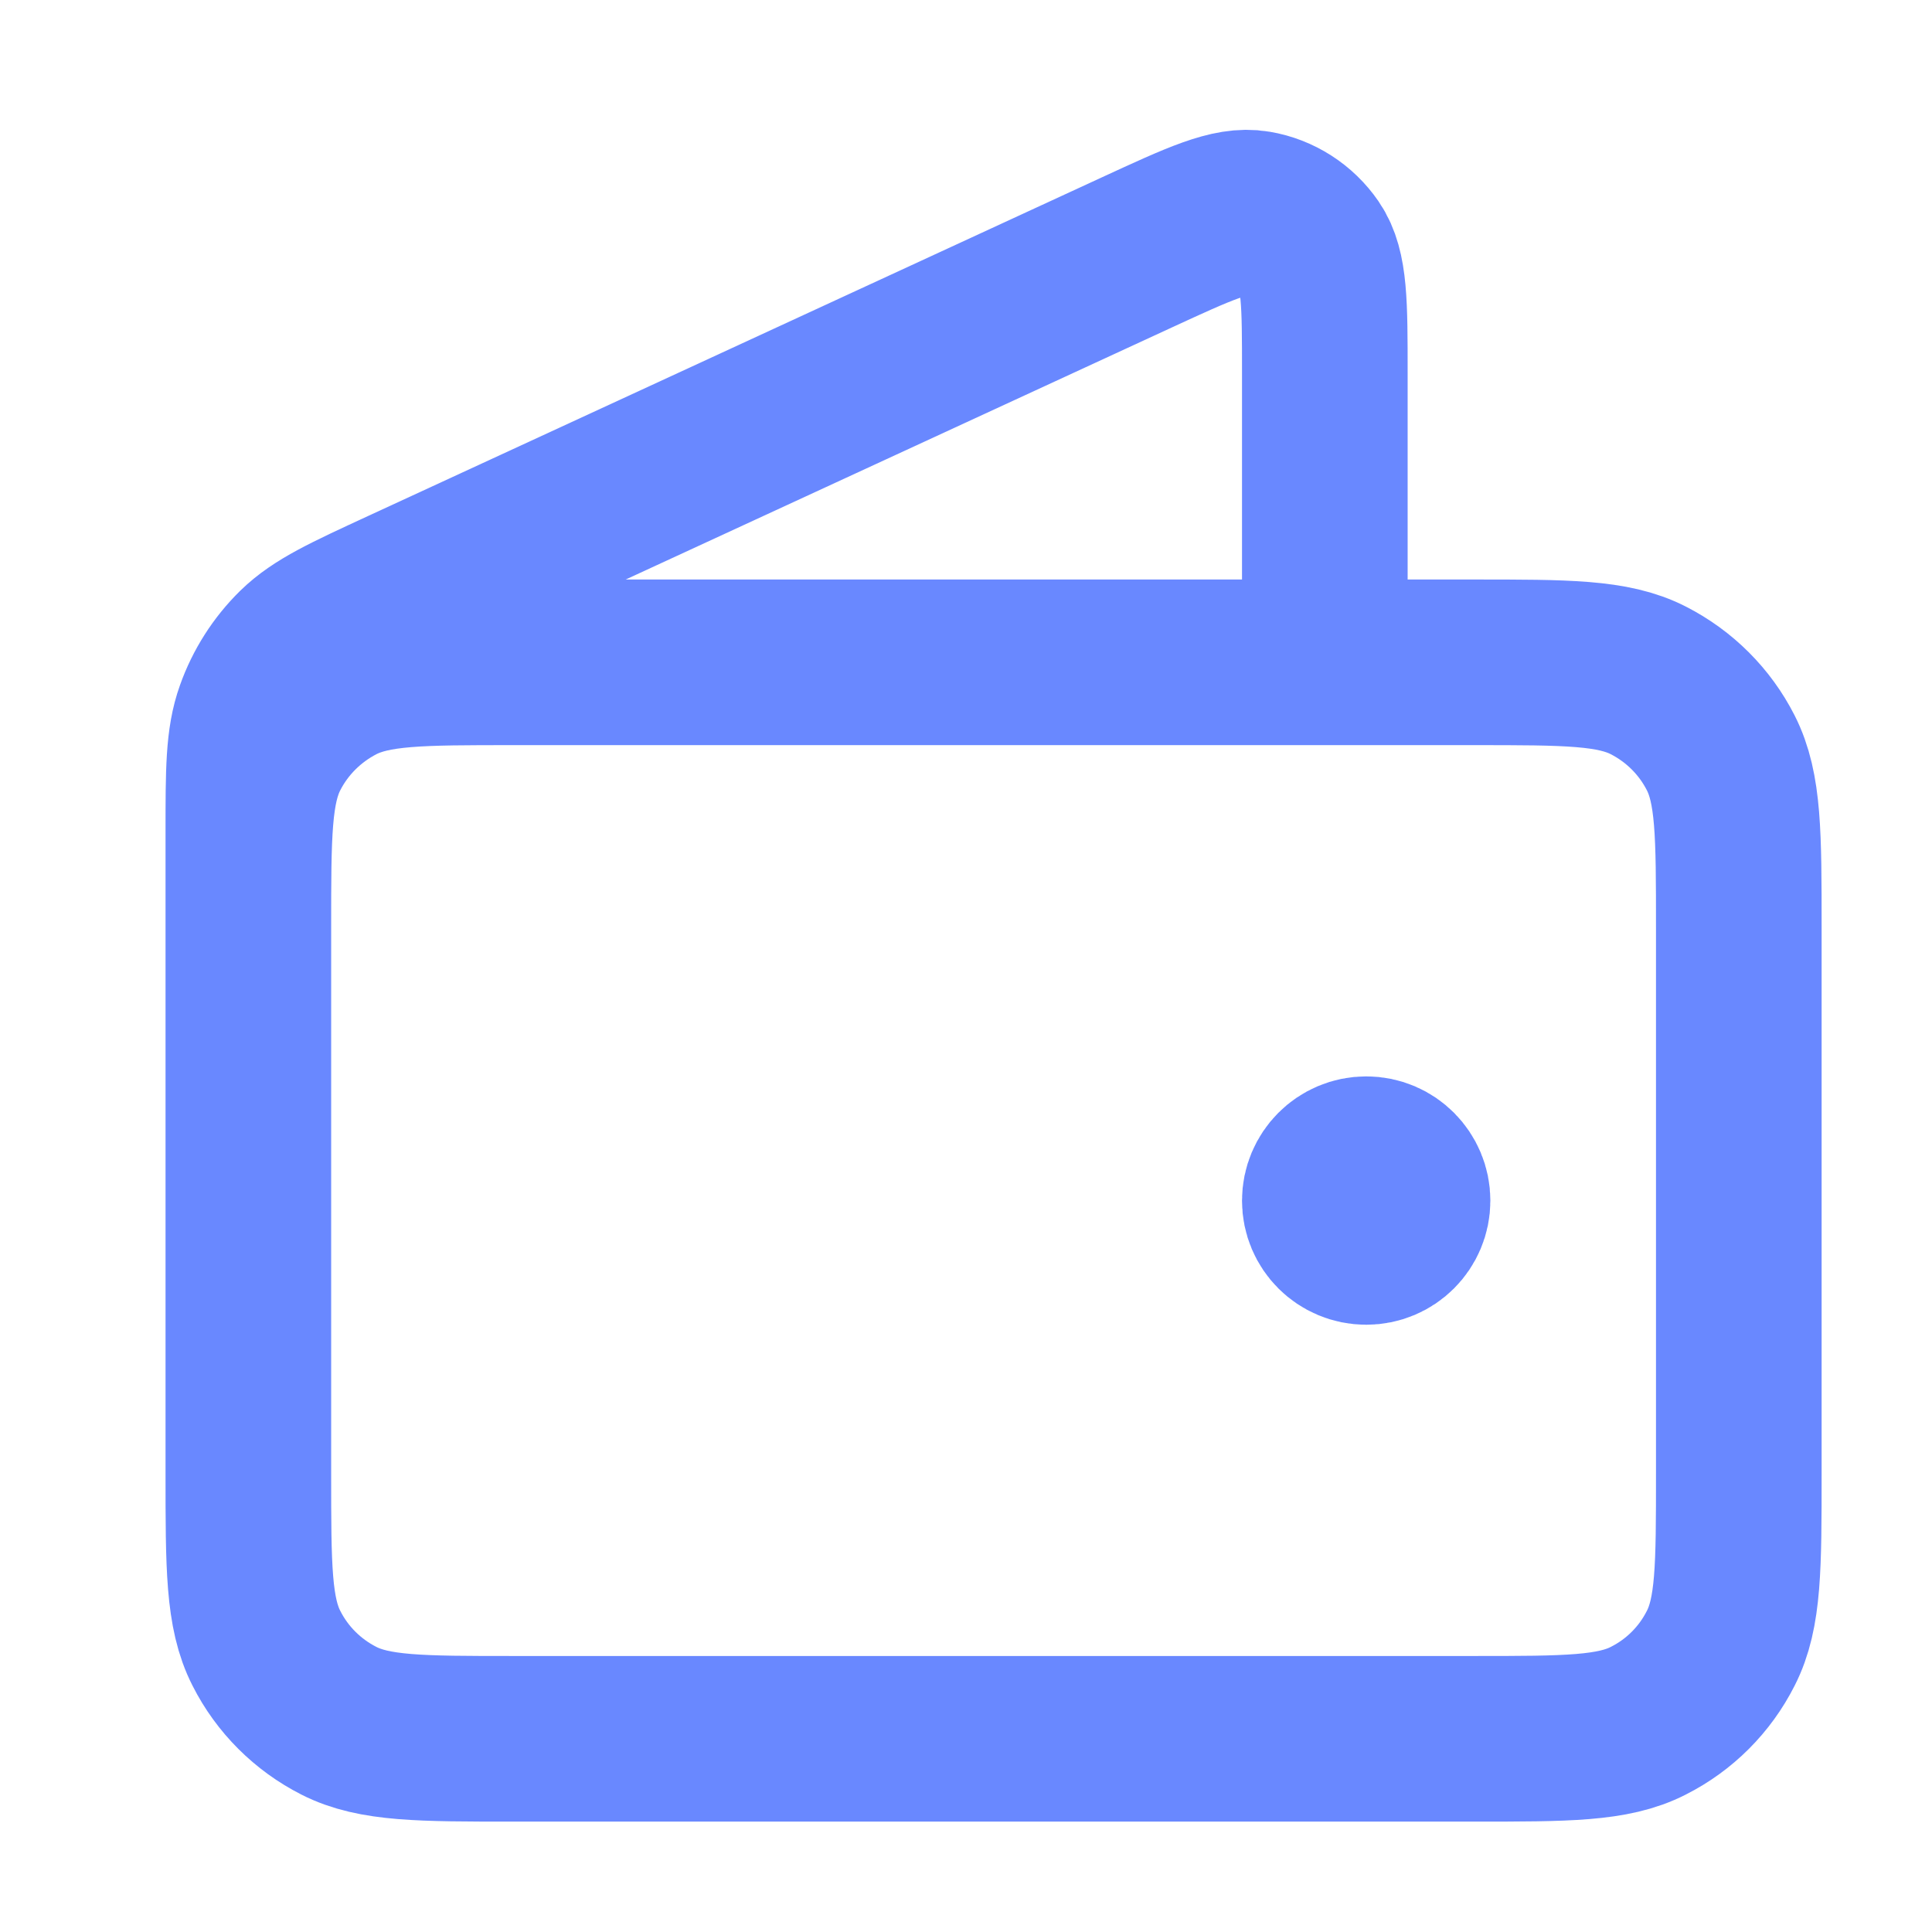
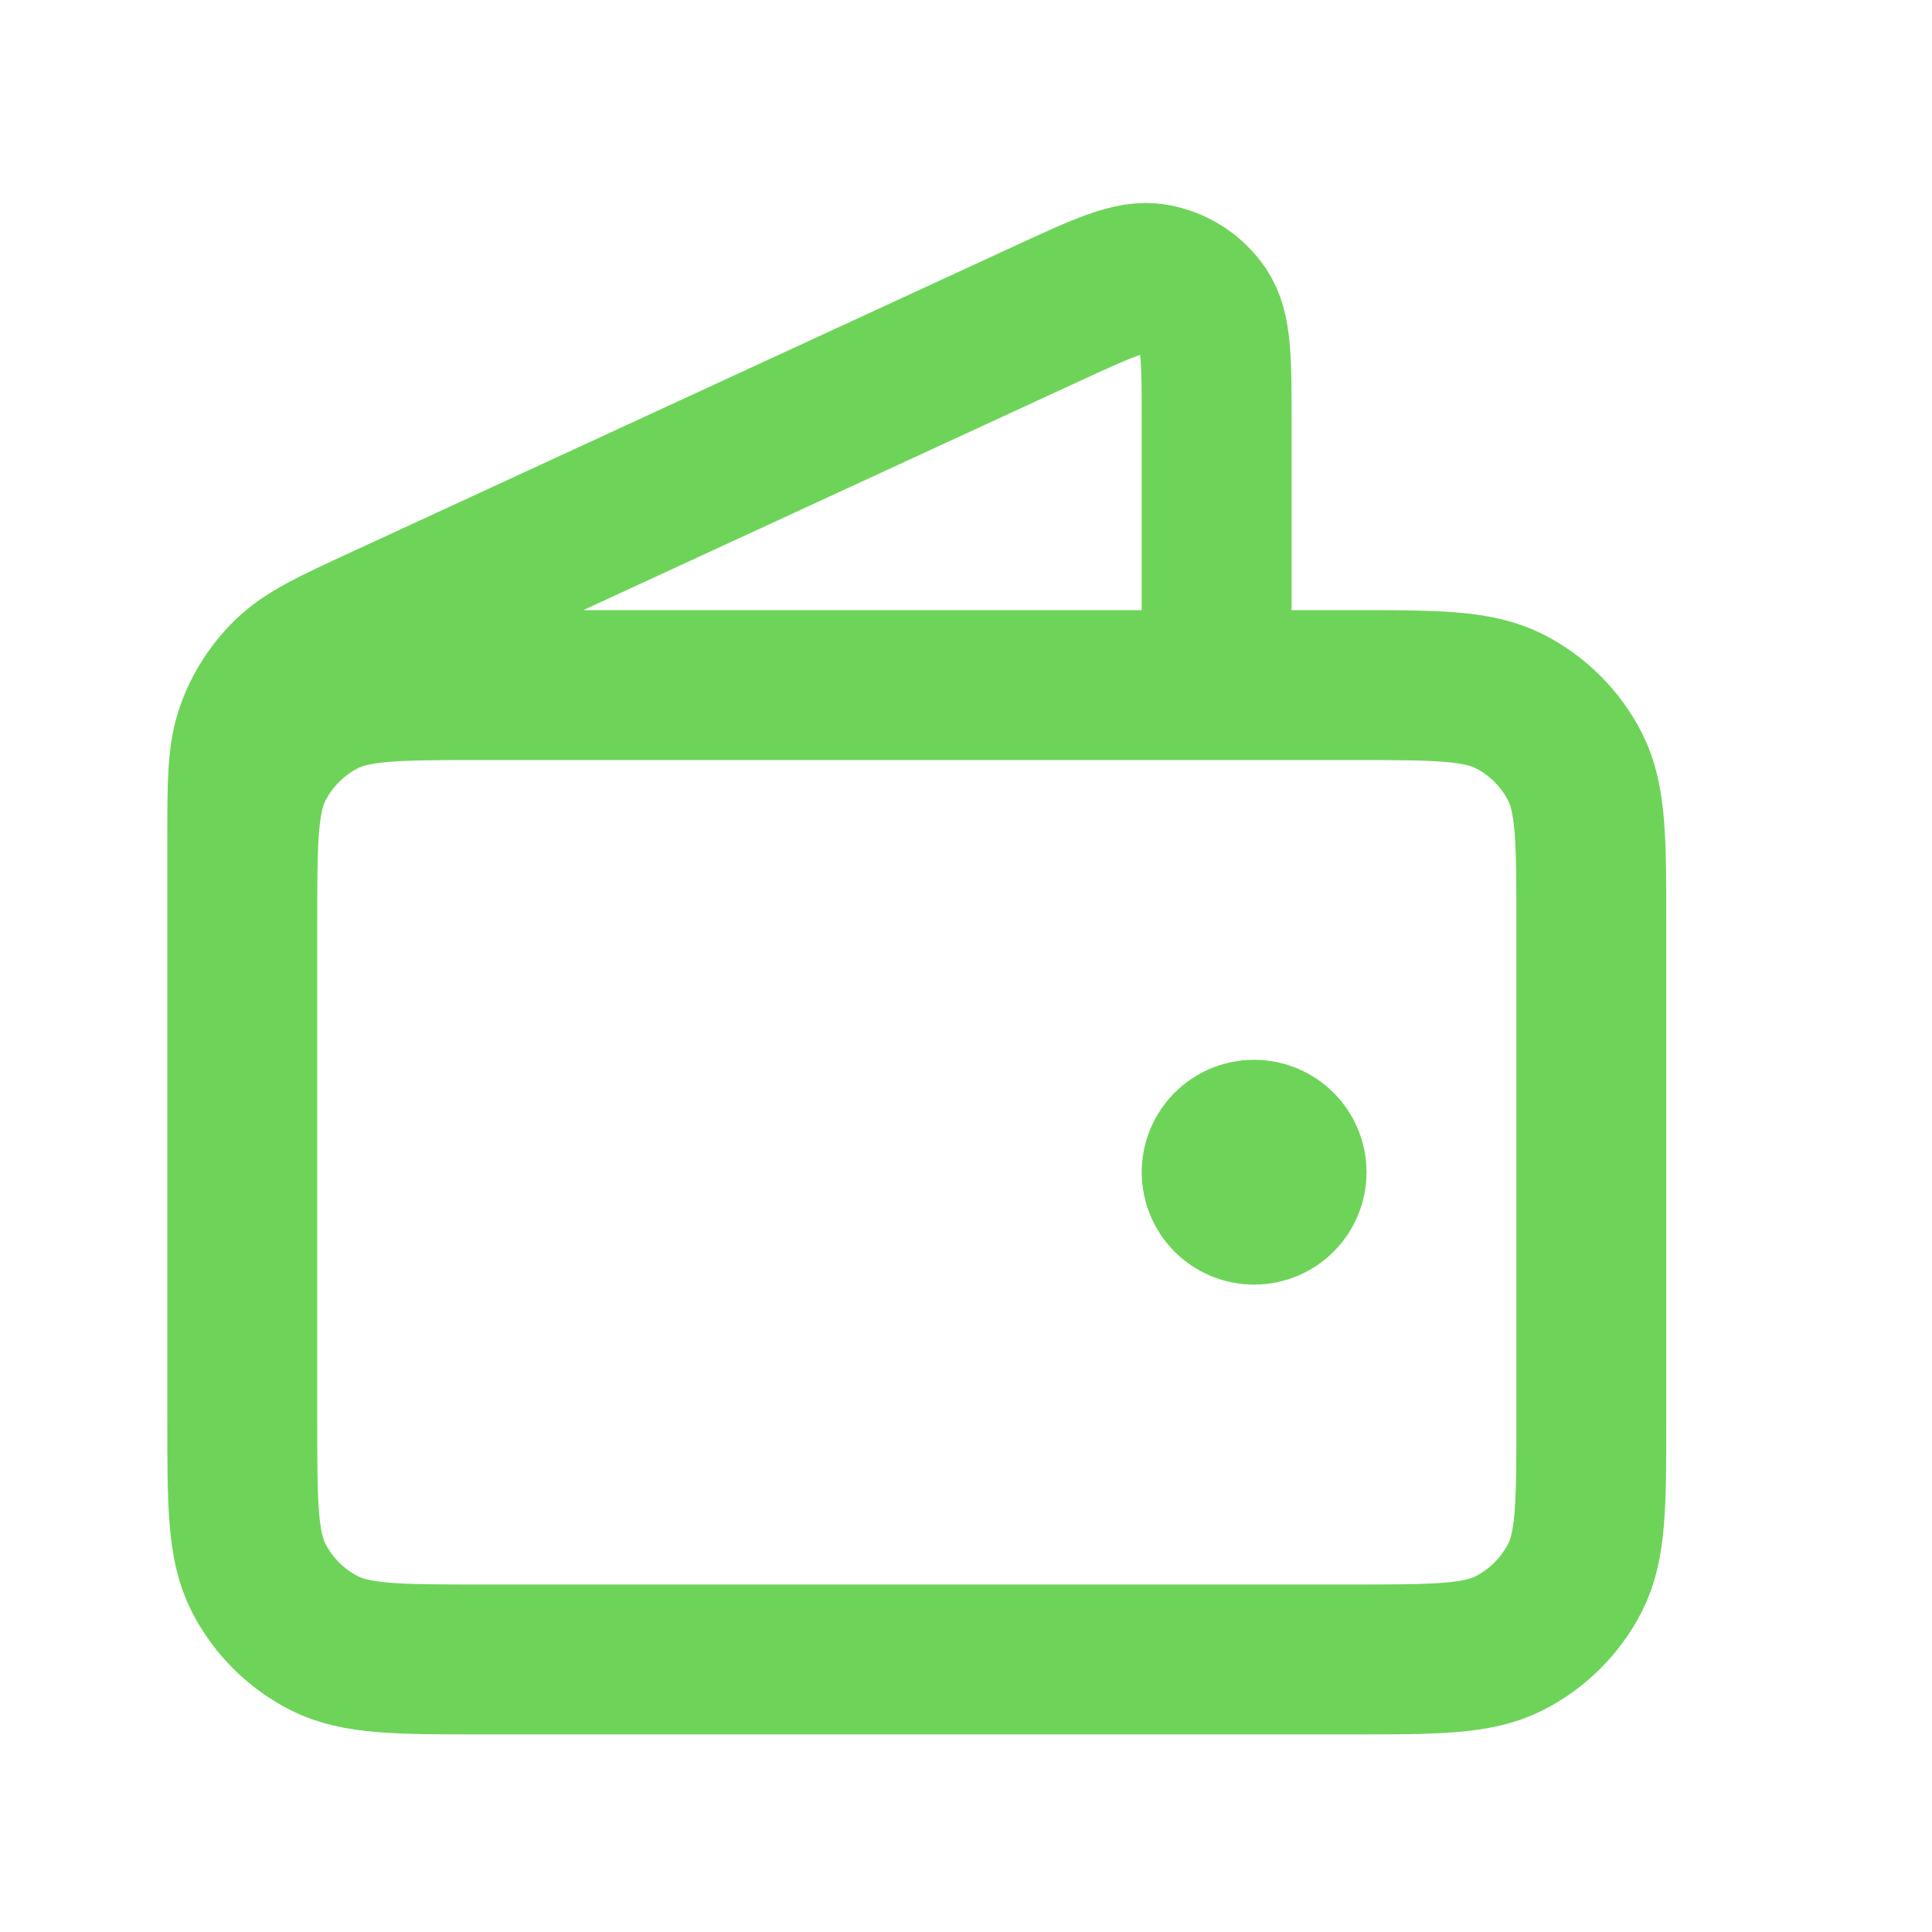
- <svg xmlns="http://www.w3.org/2000/svg" width="11" height="11" viewBox="0 0 11 11" fill="none">
-   <path d="M7.543 3.771V2.122C7.543 1.73 7.543 1.534 7.46 1.413C7.388 1.308 7.276 1.236 7.151 1.215C7.007 1.19 6.829 1.273 6.473 1.437L2.291 3.367C1.973 3.514 1.814 3.587 1.698 3.7C1.595 3.801 1.517 3.924 1.469 4.059C1.414 4.212 1.414 4.387 1.414 4.737V7.071M7.779 6.836H7.783M1.414 5.28L1.414 8.391C1.414 8.92 1.414 9.184 1.517 9.385C1.607 9.563 1.752 9.707 1.929 9.797C2.131 9.9 2.395 9.9 2.923 9.9H8.391C8.919 9.9 9.184 9.9 9.385 9.797C9.563 9.707 9.707 9.563 9.797 9.385C9.9 9.184 9.9 8.92 9.9 8.391V5.28C9.9 4.752 9.9 4.488 9.797 4.286C9.707 4.109 9.563 3.965 9.385 3.874C9.184 3.771 8.919 3.771 8.391 3.771L2.923 3.771C2.395 3.771 2.131 3.771 1.929 3.874C1.752 3.965 1.607 4.109 1.517 4.286C1.414 4.488 1.414 4.752 1.414 5.28ZM8.014 6.836C8.014 6.966 7.909 7.071 7.779 7.071C7.648 7.071 7.543 6.966 7.543 6.836C7.543 6.706 7.648 6.6 7.779 6.6C7.909 6.6 8.014 6.706 8.014 6.836Z" stroke="#6988FF" stroke-width="0.943" stroke-linecap="round" stroke-linejoin="round" />
+ <svg xmlns="http://www.w3.org/2000/svg" width="15" height="15" viewBox="0 0 15 15" fill="none">
+   <g id="wallet-02">
+     <path id="Icon" d="M9.446 5.319V3.282C9.446 2.798 9.446 2.556 9.344 2.407C9.255 2.277 9.117 2.189 8.961 2.163C8.784 2.133 8.564 2.234 8.124 2.437L2.962 4.819C2.57 5 2.375 5.091 2.231 5.231C2.104 5.355 2.007 5.506 1.948 5.673C1.881 5.863 1.881 6.078 1.881 6.51V9.392M9.737 9.101H9.742M1.881 7.181L1.881 11.021C1.881 11.673 1.881 11.999 2.007 12.248C2.119 12.467 2.297 12.645 2.516 12.757C2.765 12.884 3.091 12.884 3.743 12.884H10.493C11.145 12.884 11.471 12.884 11.72 12.757C11.939 12.645 12.117 12.467 12.229 12.248C12.355 11.999 12.355 11.673 12.355 11.021V7.181C12.355 6.529 12.355 6.203 12.229 5.954C12.117 5.735 11.939 5.557 11.72 5.445C11.471 5.319 11.145 5.319 10.493 5.319L3.743 5.319C3.091 5.319 2.765 5.319 2.516 5.445C2.297 5.557 2.119 5.735 2.007 5.954C1.881 6.203 1.881 6.529 1.881 7.181ZM10.028 9.101C10.028 9.262 9.897 9.392 9.737 9.392C9.576 9.392 9.446 9.262 9.446 9.101C9.446 8.94 9.576 8.81 9.737 8.81C9.897 8.81 10.028 8.94 10.028 9.101Z" stroke="#6ED459" stroke-width="1.164" stroke-linecap="round" stroke-linejoin="round" />
+   </g>
</svg>
